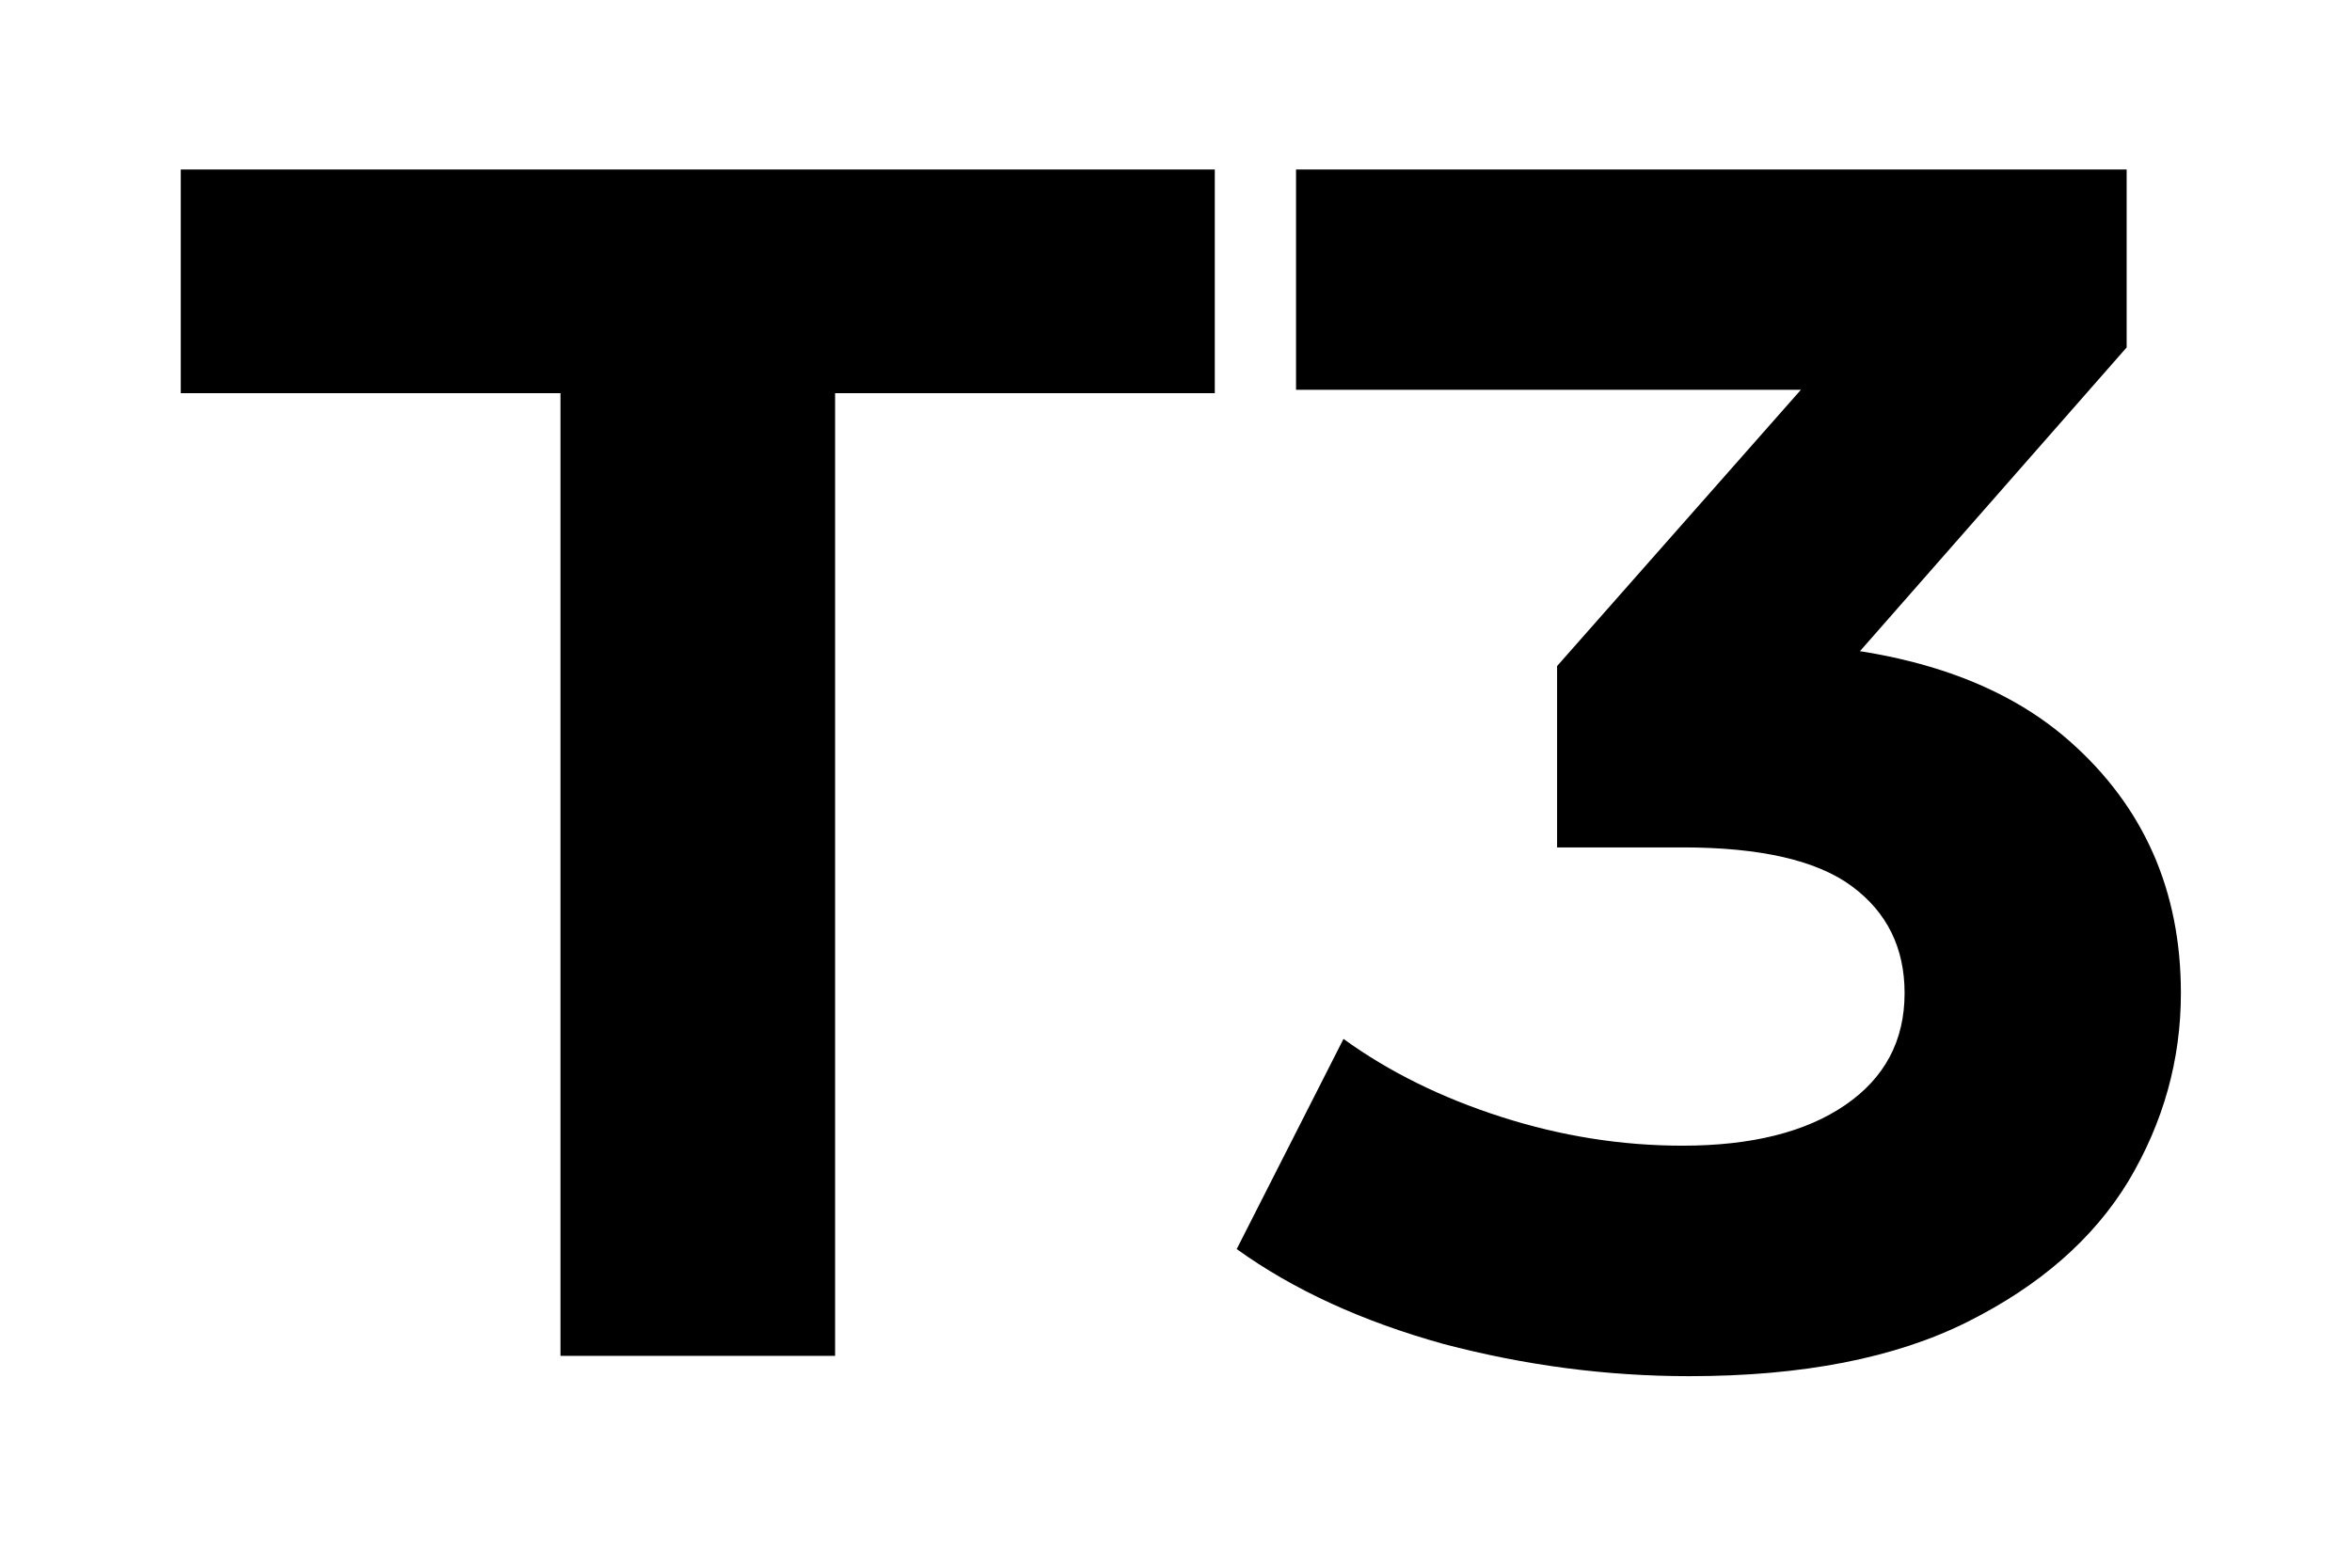
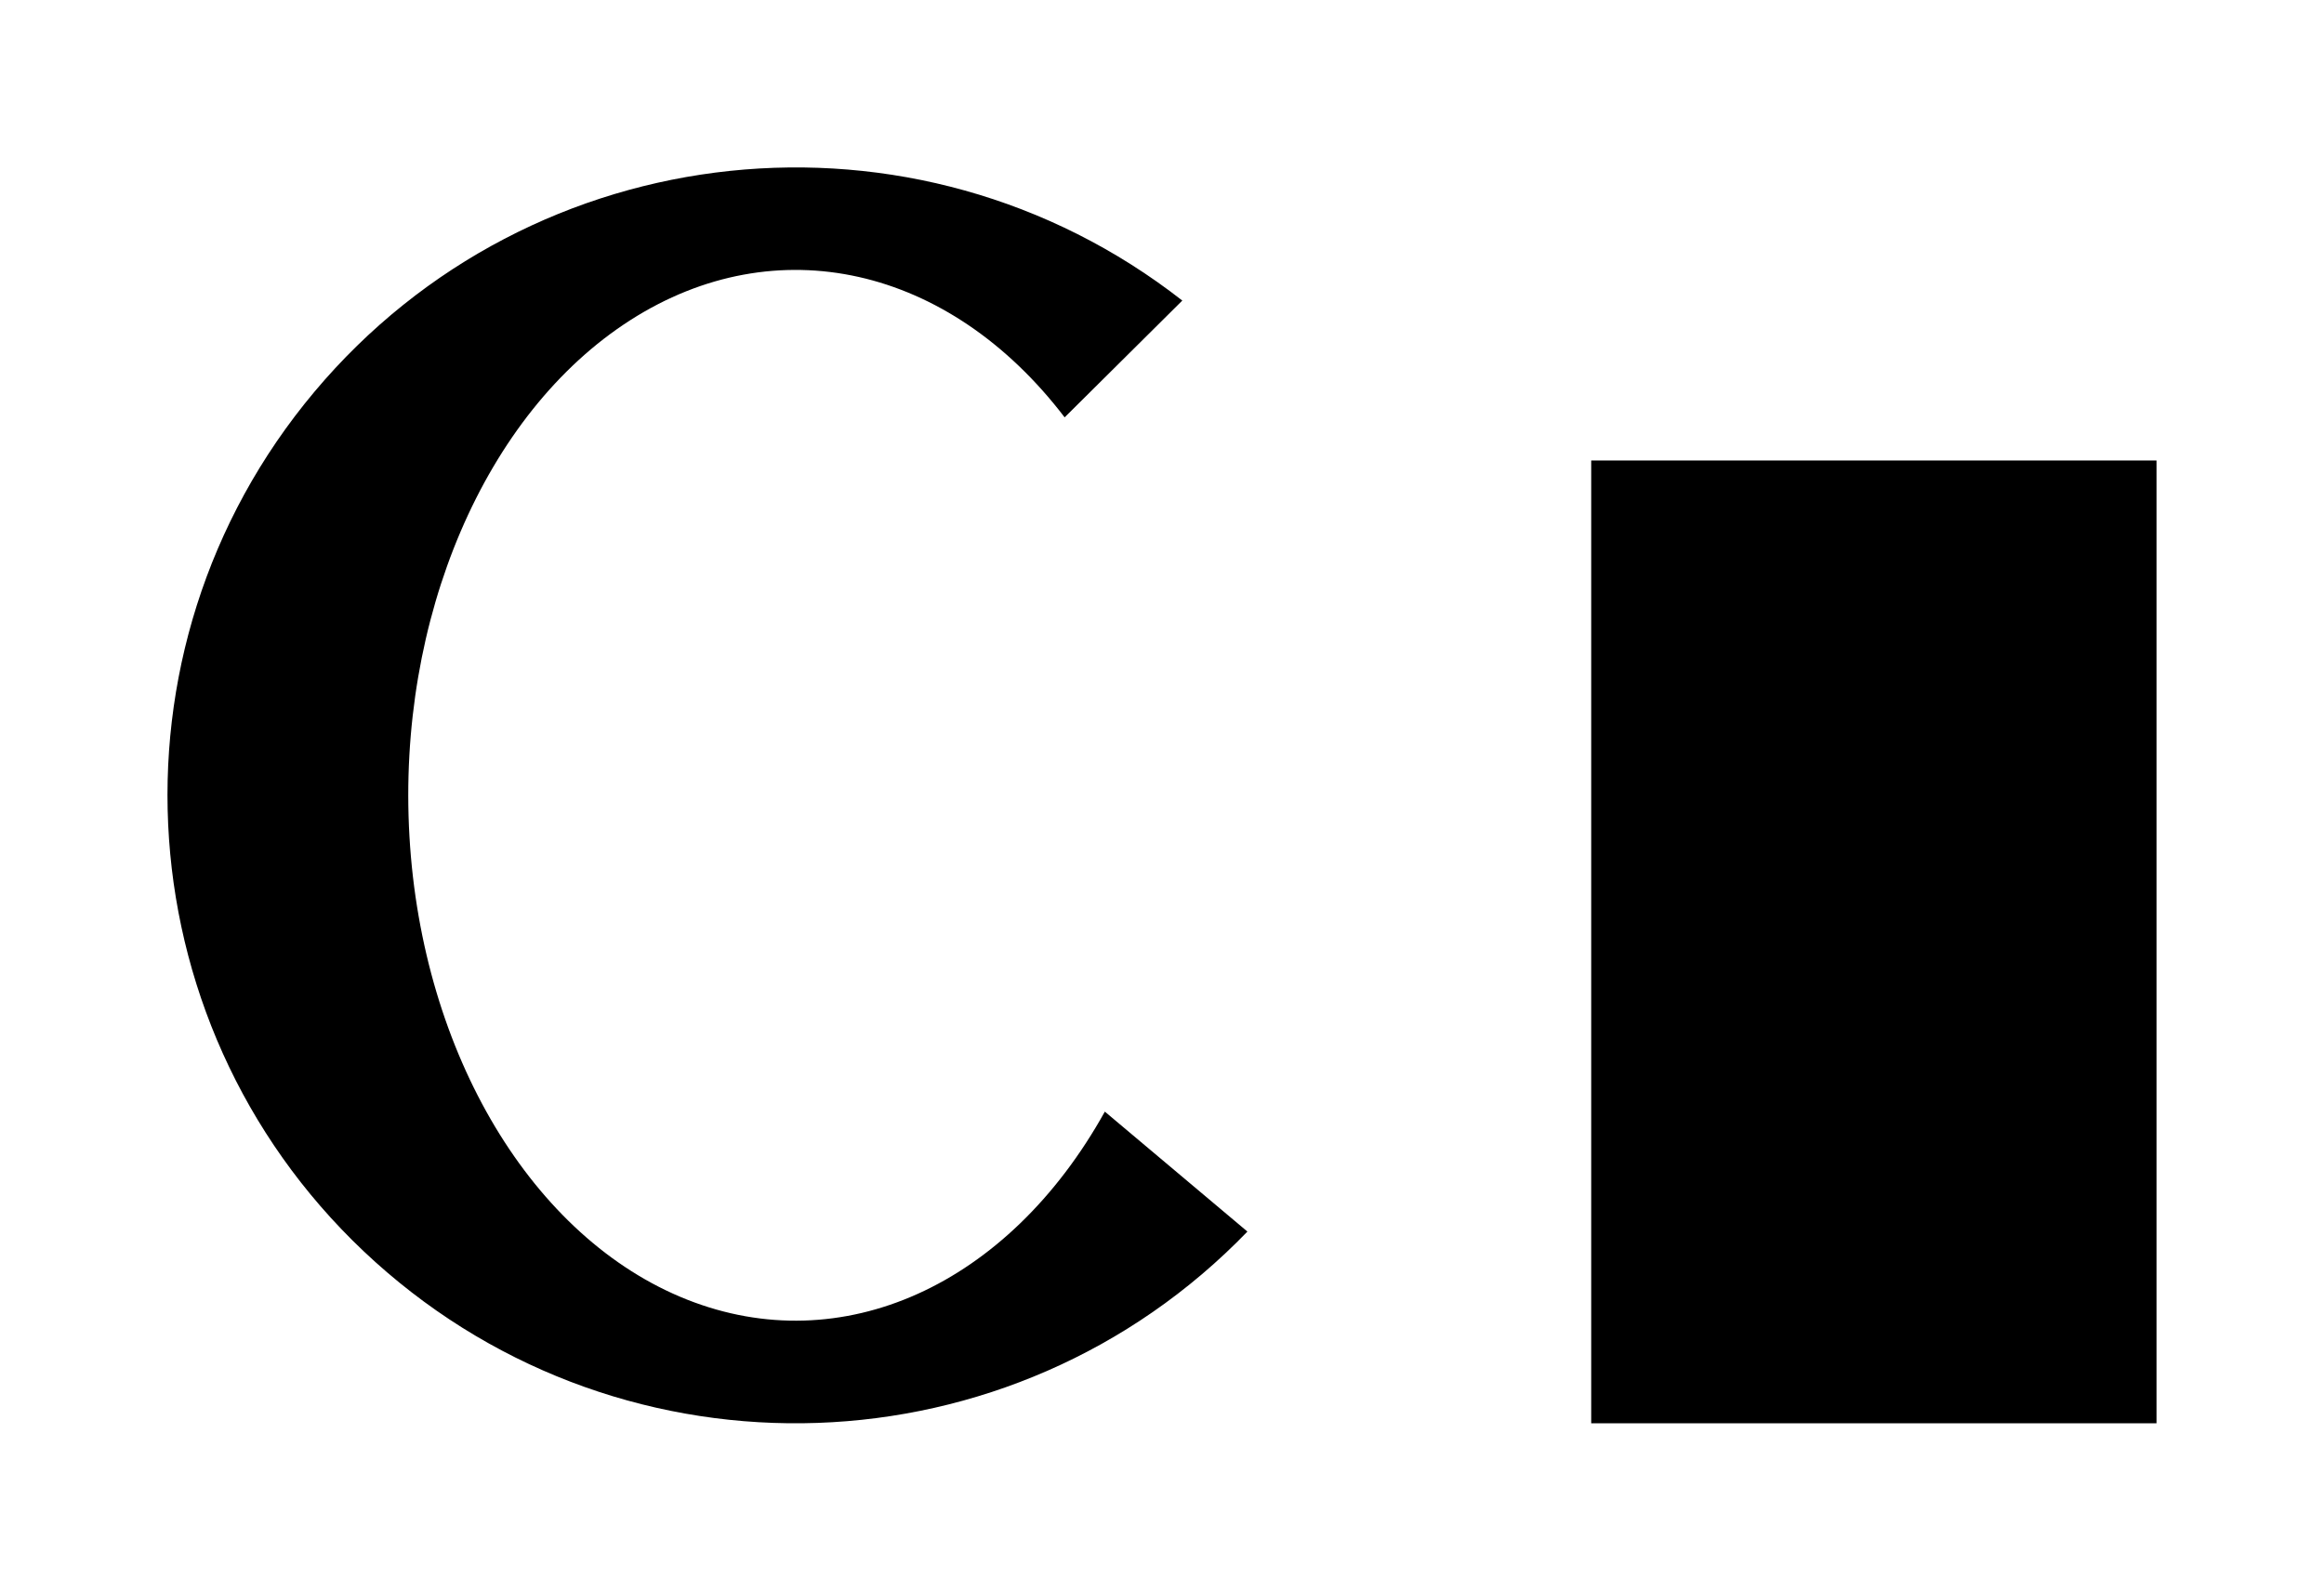
- <svg xmlns="http://www.w3.org/2000/svg" width="111" height="74" viewBox="7 29 111 74" fill="none">
-   <path d="M33.451 93V47.56H15.531V37H64.331V47.56H46.411V93H33.451ZM86.725 93.96C82.832 93.96 78.965 93.453 75.125 92.44C71.285 91.373 68.032 89.88 65.365 87.96L70.405 78.04C72.539 79.587 75.019 80.813 77.845 81.72C80.672 82.627 83.525 83.08 86.405 83.08C89.659 83.08 92.219 82.44 94.085 81.16C95.952 79.88 96.885 78.12 96.885 75.88C96.885 73.747 96.059 72.067 94.405 70.84C92.752 69.613 90.085 69 86.405 69H80.485V60.44L96.085 42.76L97.525 47.4H68.165V37H107.365V45.4L91.845 63.08L85.285 59.32H89.045C95.925 59.32 101.125 60.867 104.645 63.96C108.165 67.053 109.925 71.027 109.925 75.88C109.925 79.027 109.099 81.987 107.445 84.76C105.792 87.48 103.259 89.693 99.845 91.4C96.432 93.107 92.059 93.96 86.725 93.96Z" fill="black" />
+ <svg xmlns="http://www.w3.org/2000/svg" width="111" height="76" viewBox="8 26 111 76" fill="none">
+   <path d="M 64.47 40.36 A 30 30 0 1 0 67.58 84.84 L 60.77 79.11 A 18.5 25.1 0 1 1 58.85 45.94 Z" fill="black" />
+   <rect x="84" y="48" width="27" height="46" fill="black" />
</svg>
